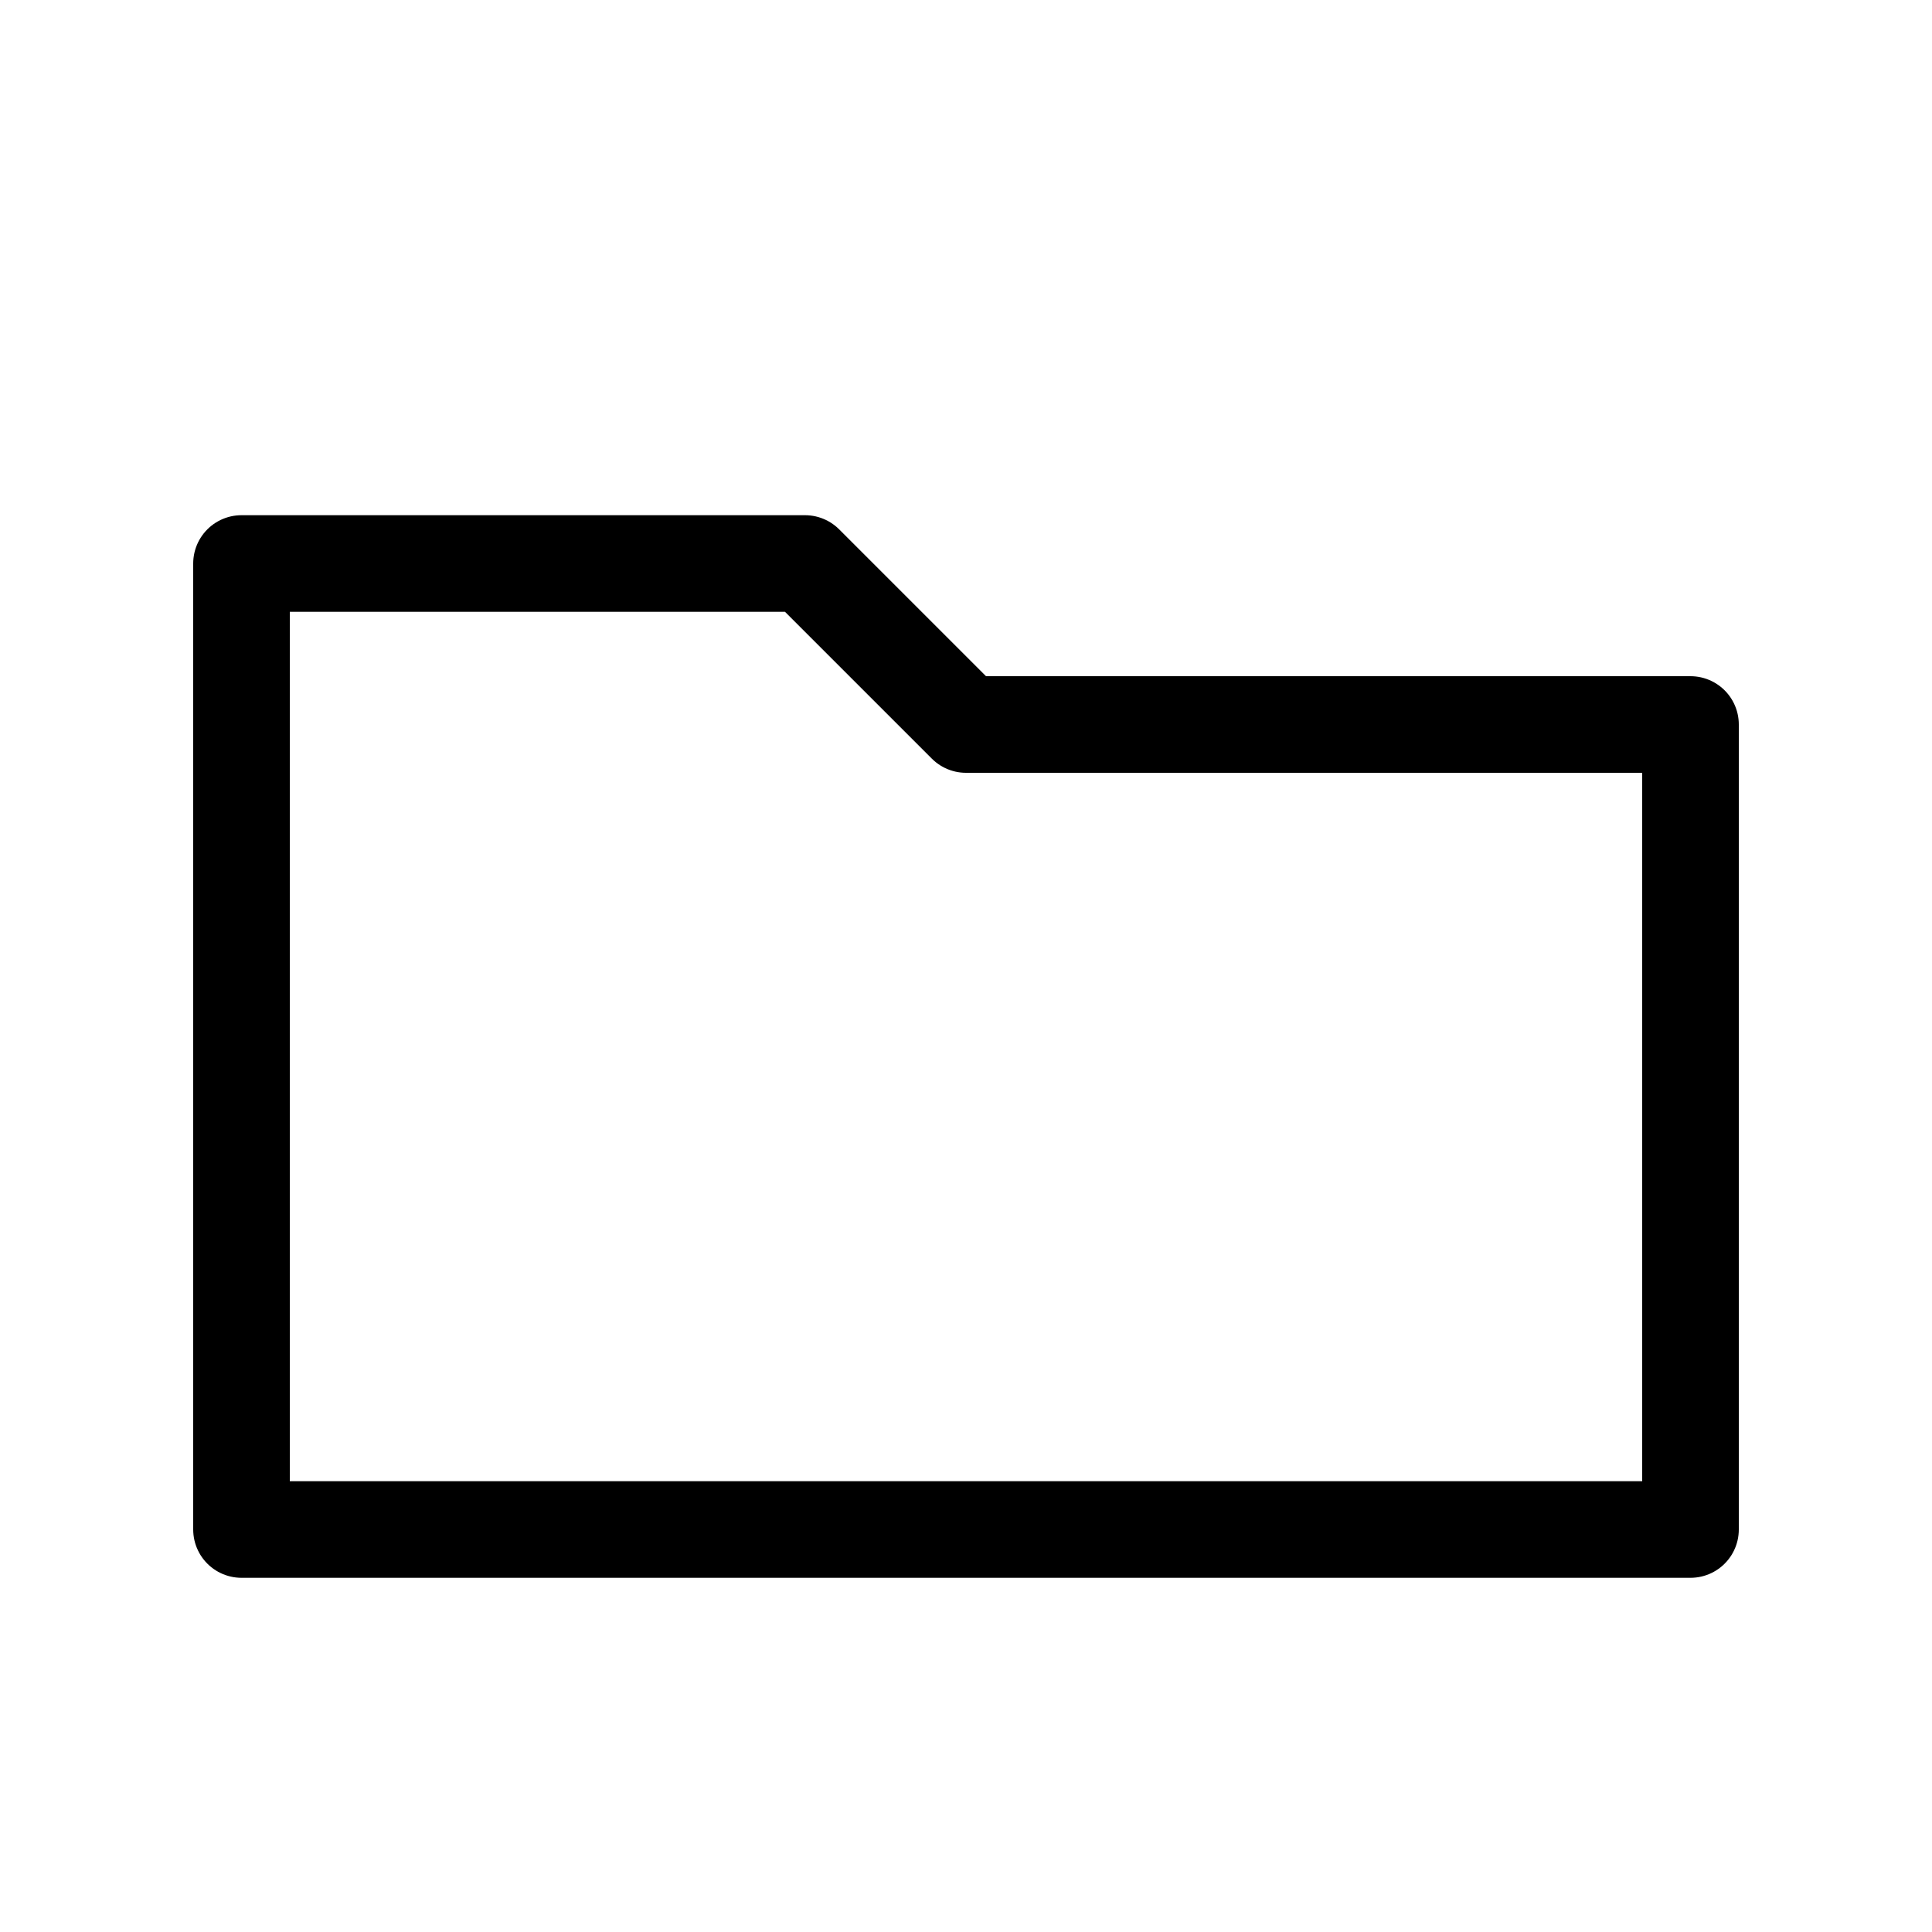
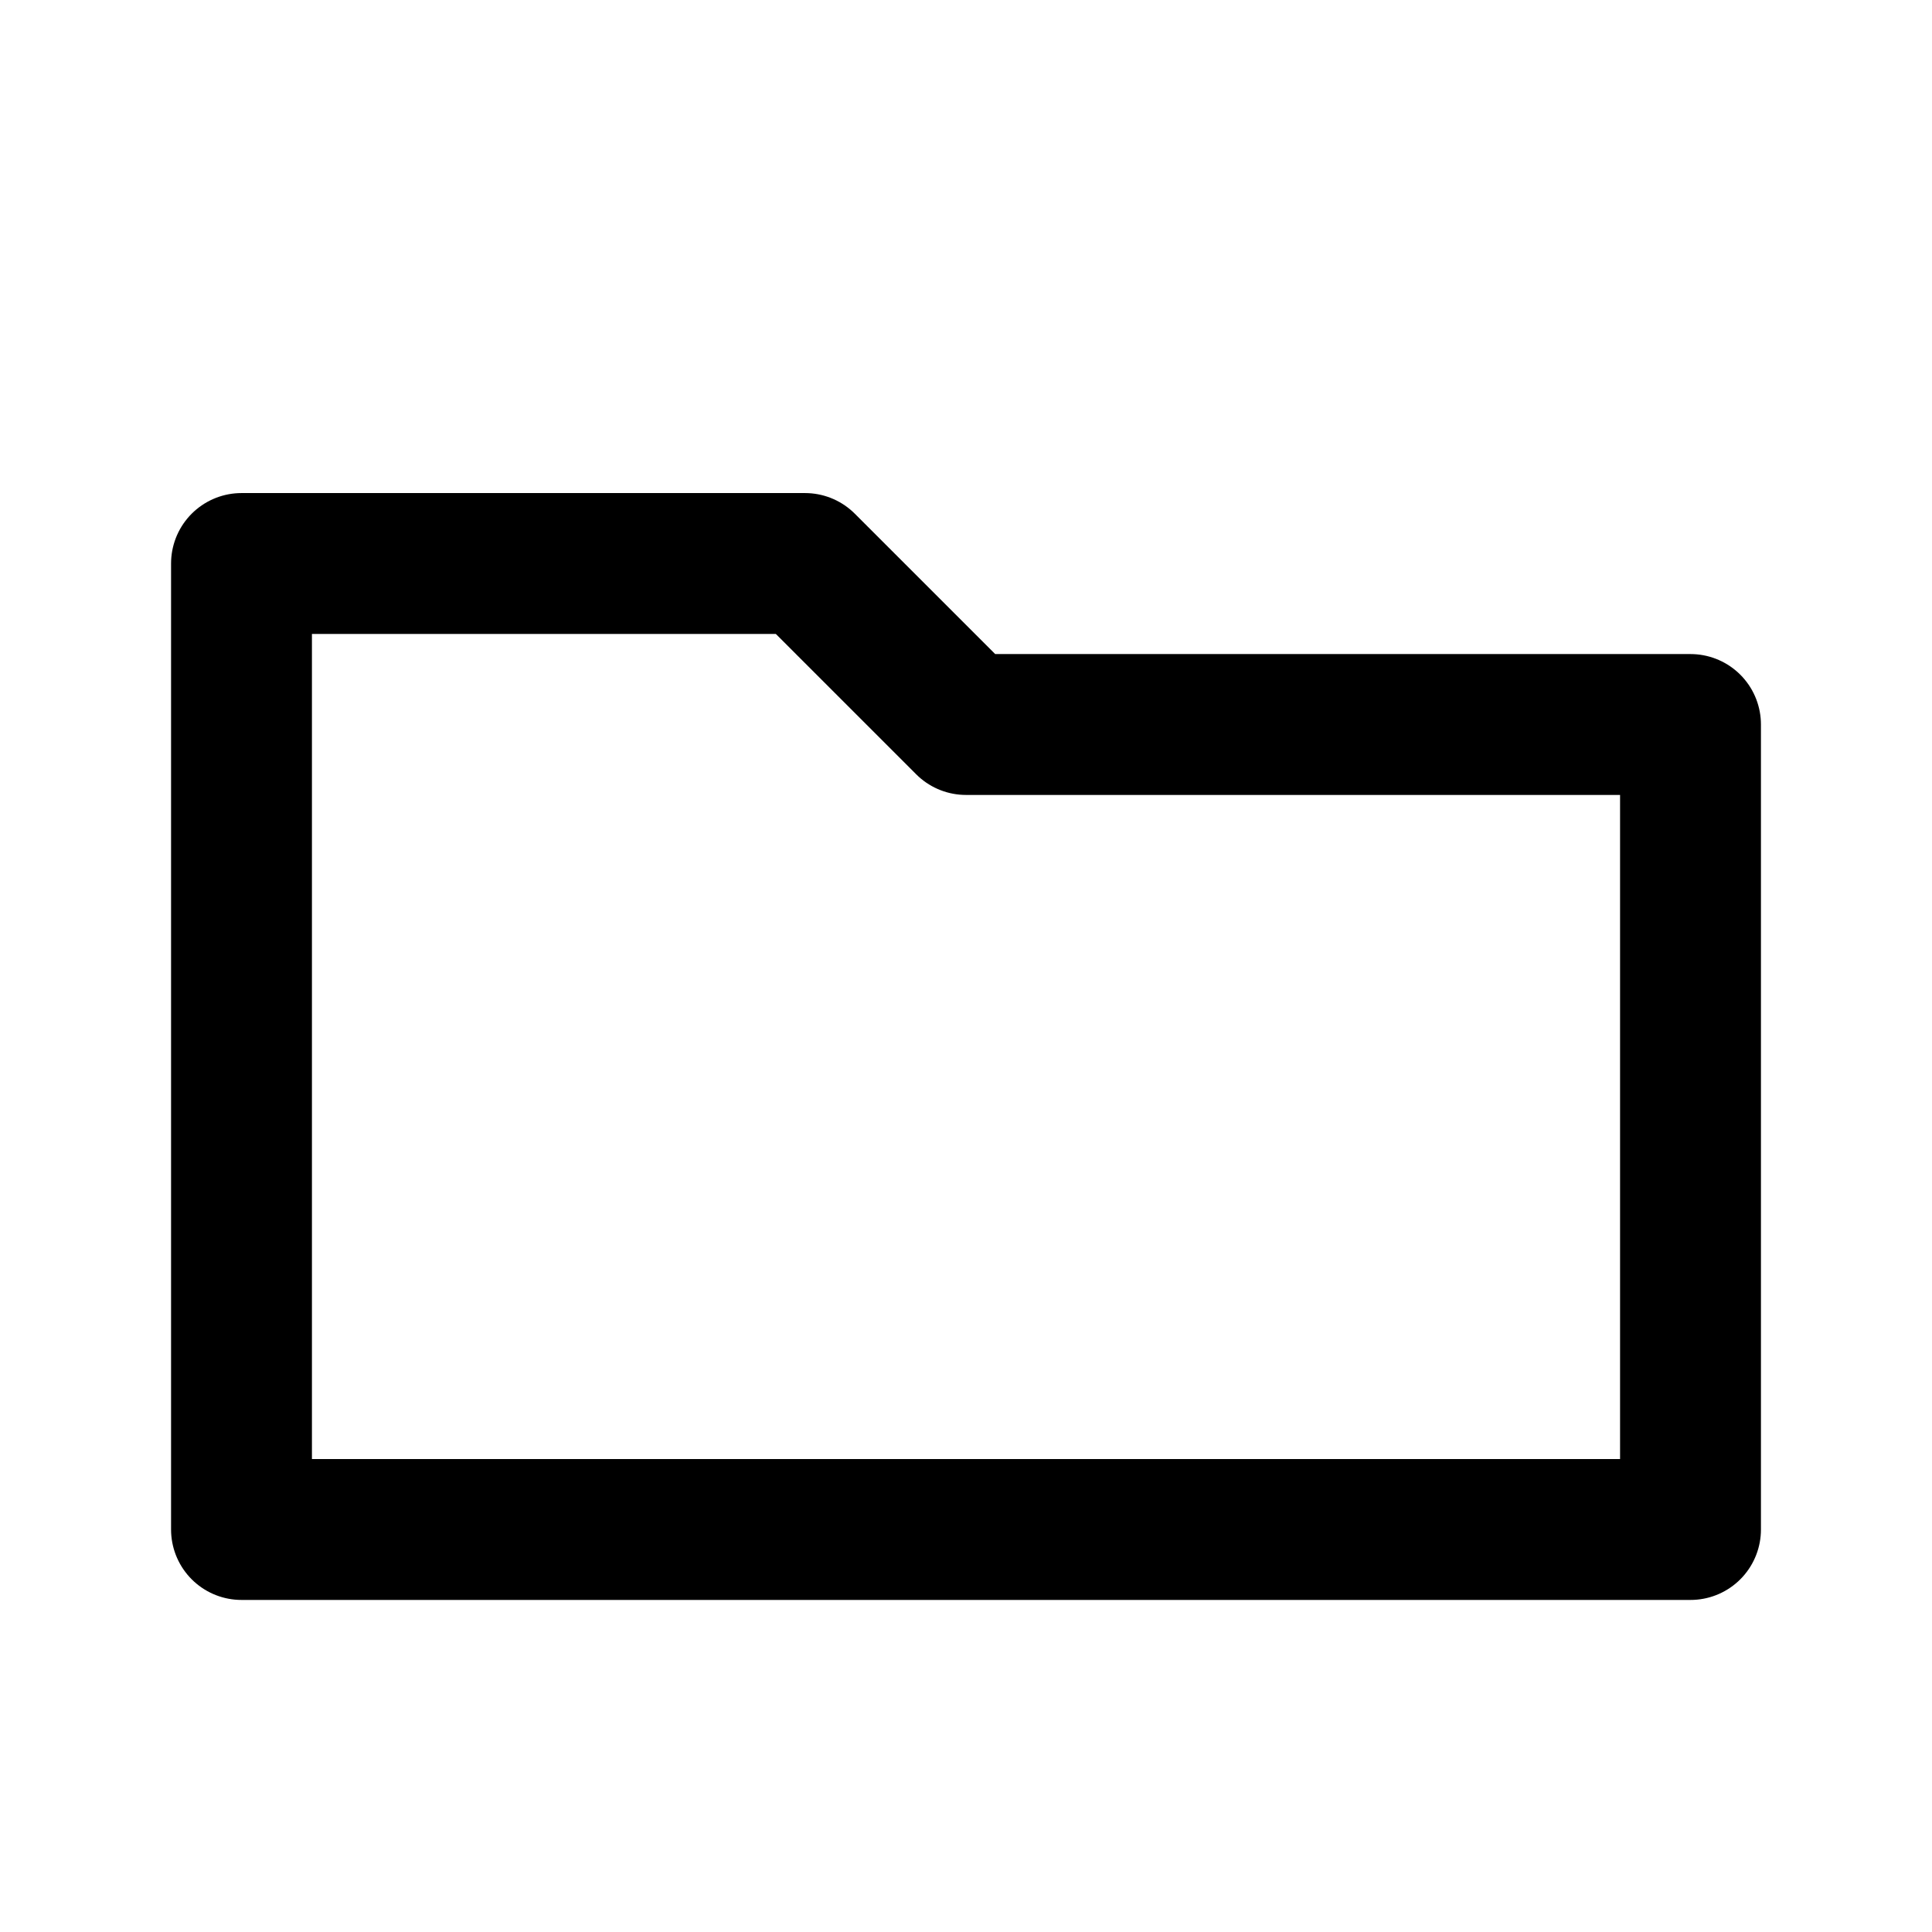
<svg xmlns="http://www.w3.org/2000/svg" viewBox="0 0 24 24" fill="none" stroke-linecap="round" stroke-linejoin="round">
-   <path d="M3 7 L3 19 L21 19 L21 9 L12 9 L10 7 Z" stroke="currentColor" stroke-width="1.2" />
+   <path d="M3 7 L3 19 L21 19 L21 9 L12 9 L10 7 Z" stroke="currentColor" stroke-width="1.75" />
</svg>
